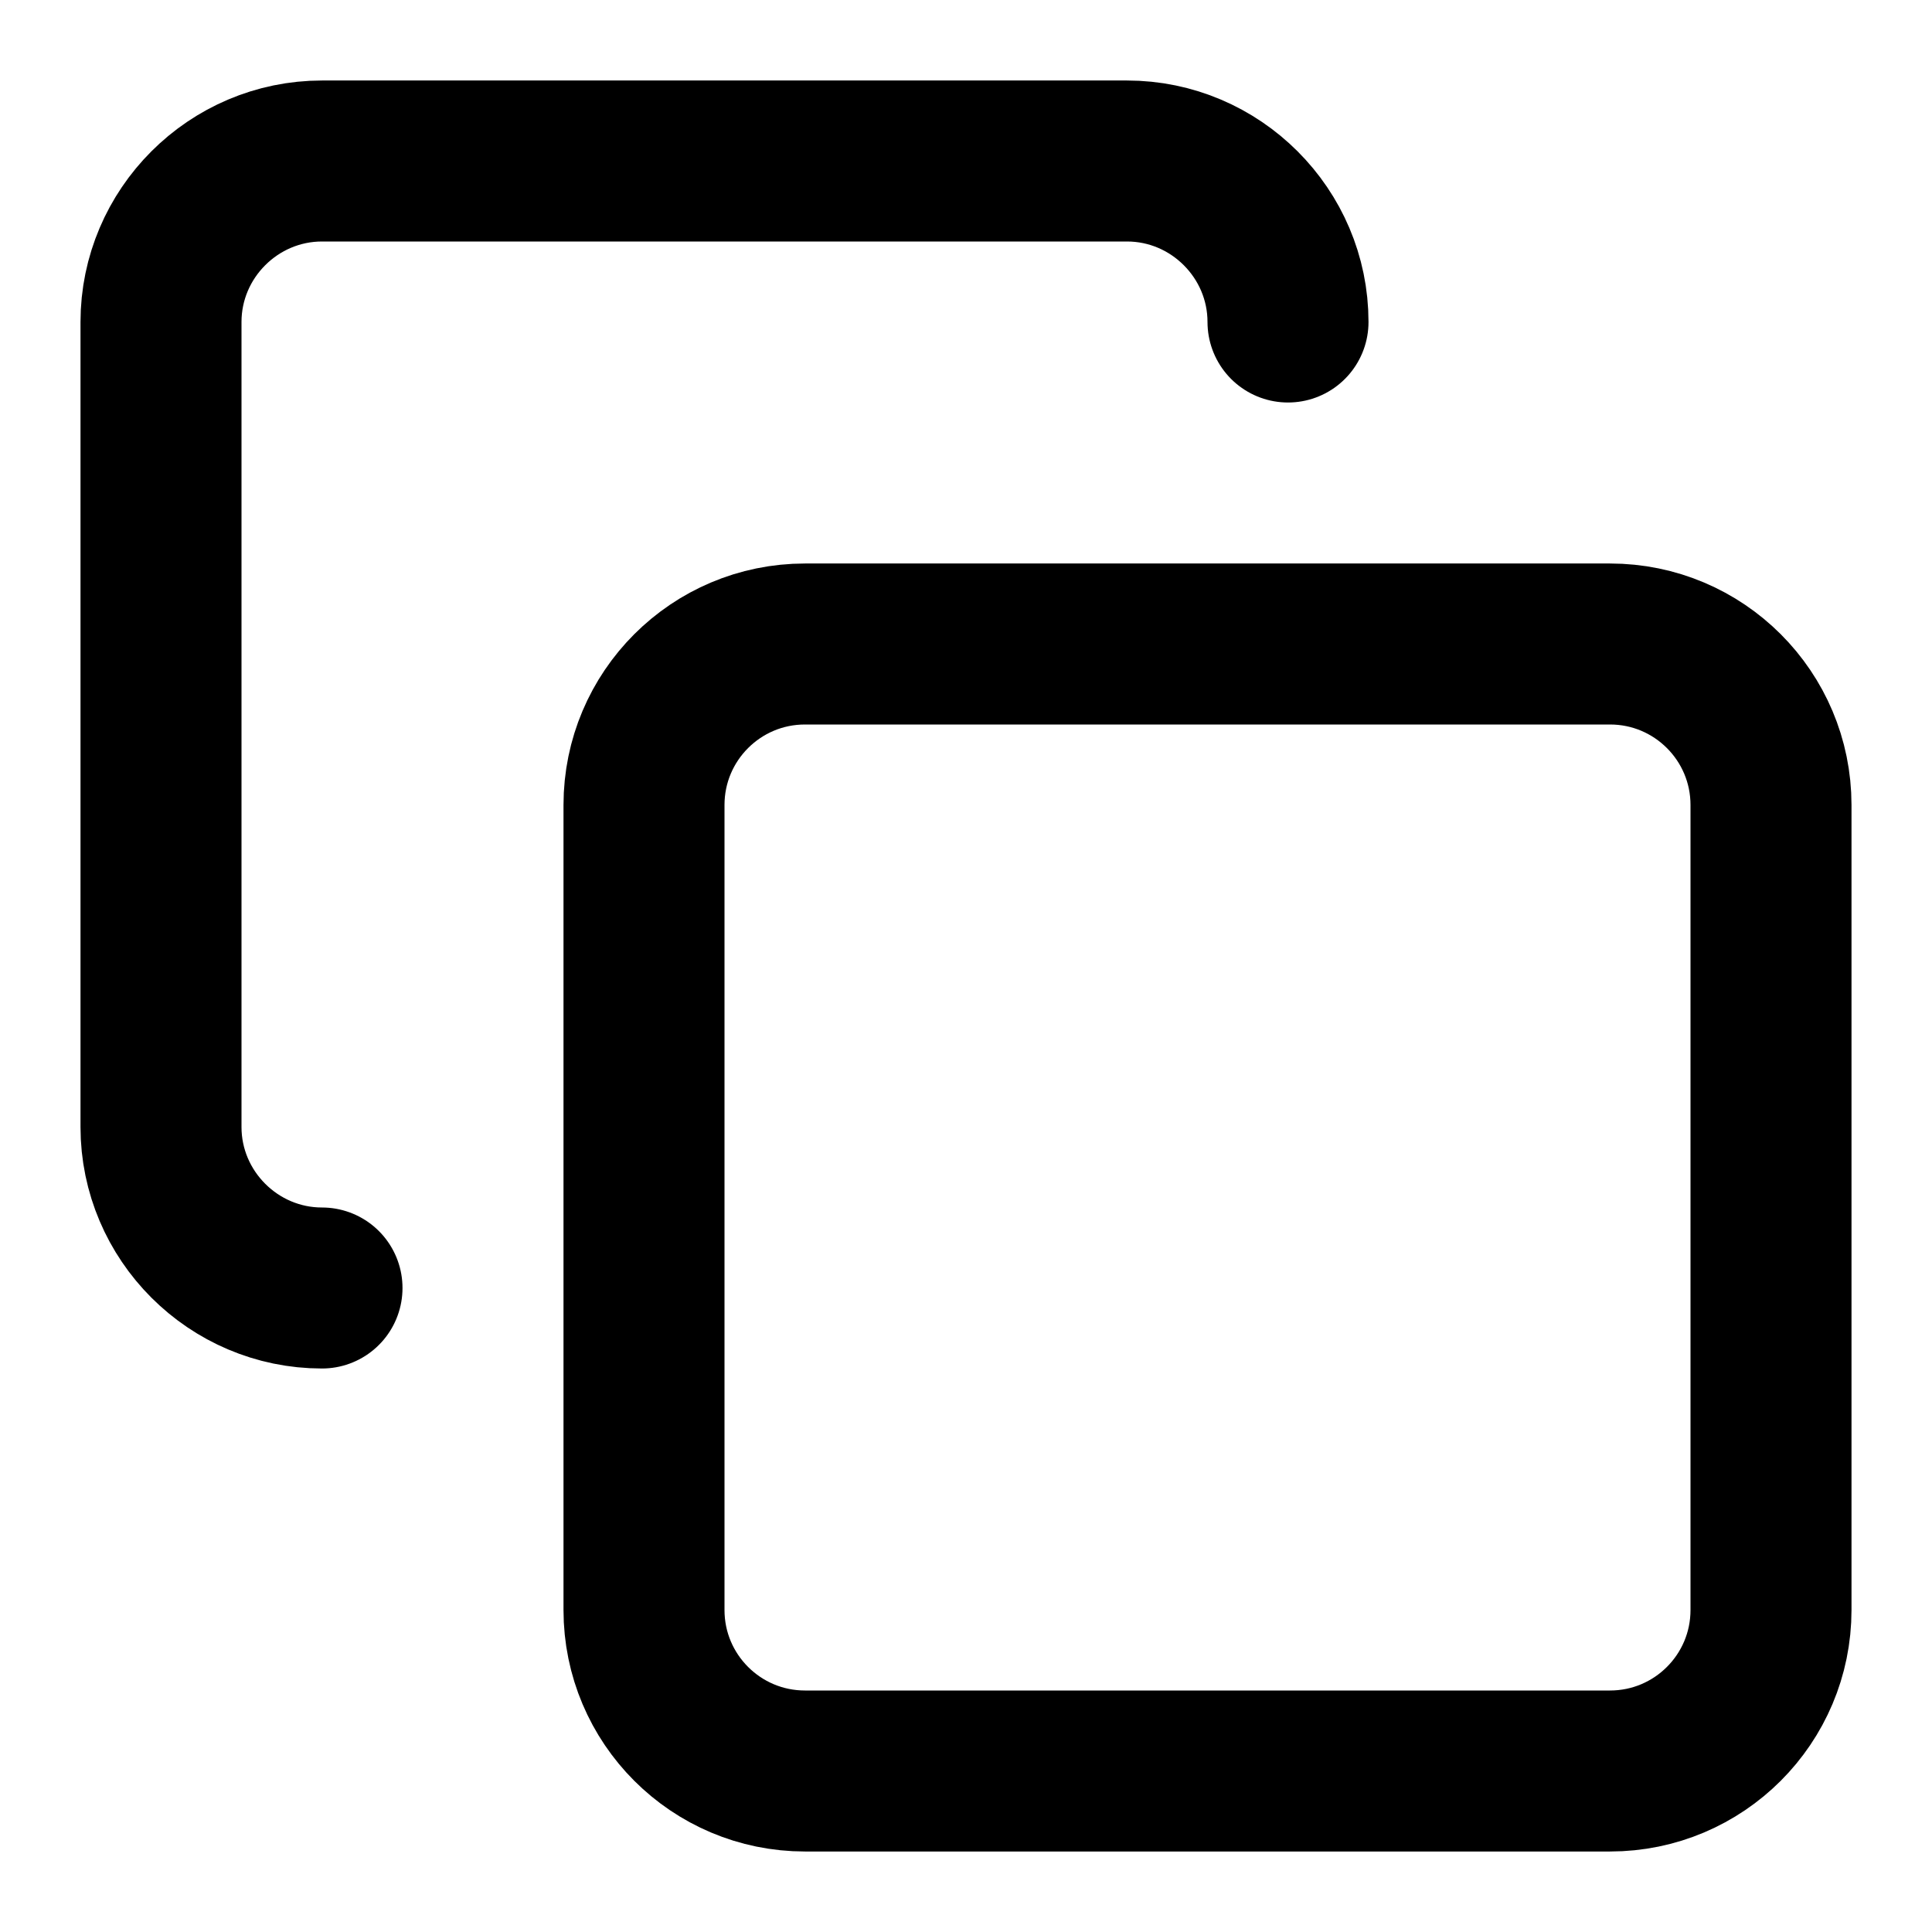
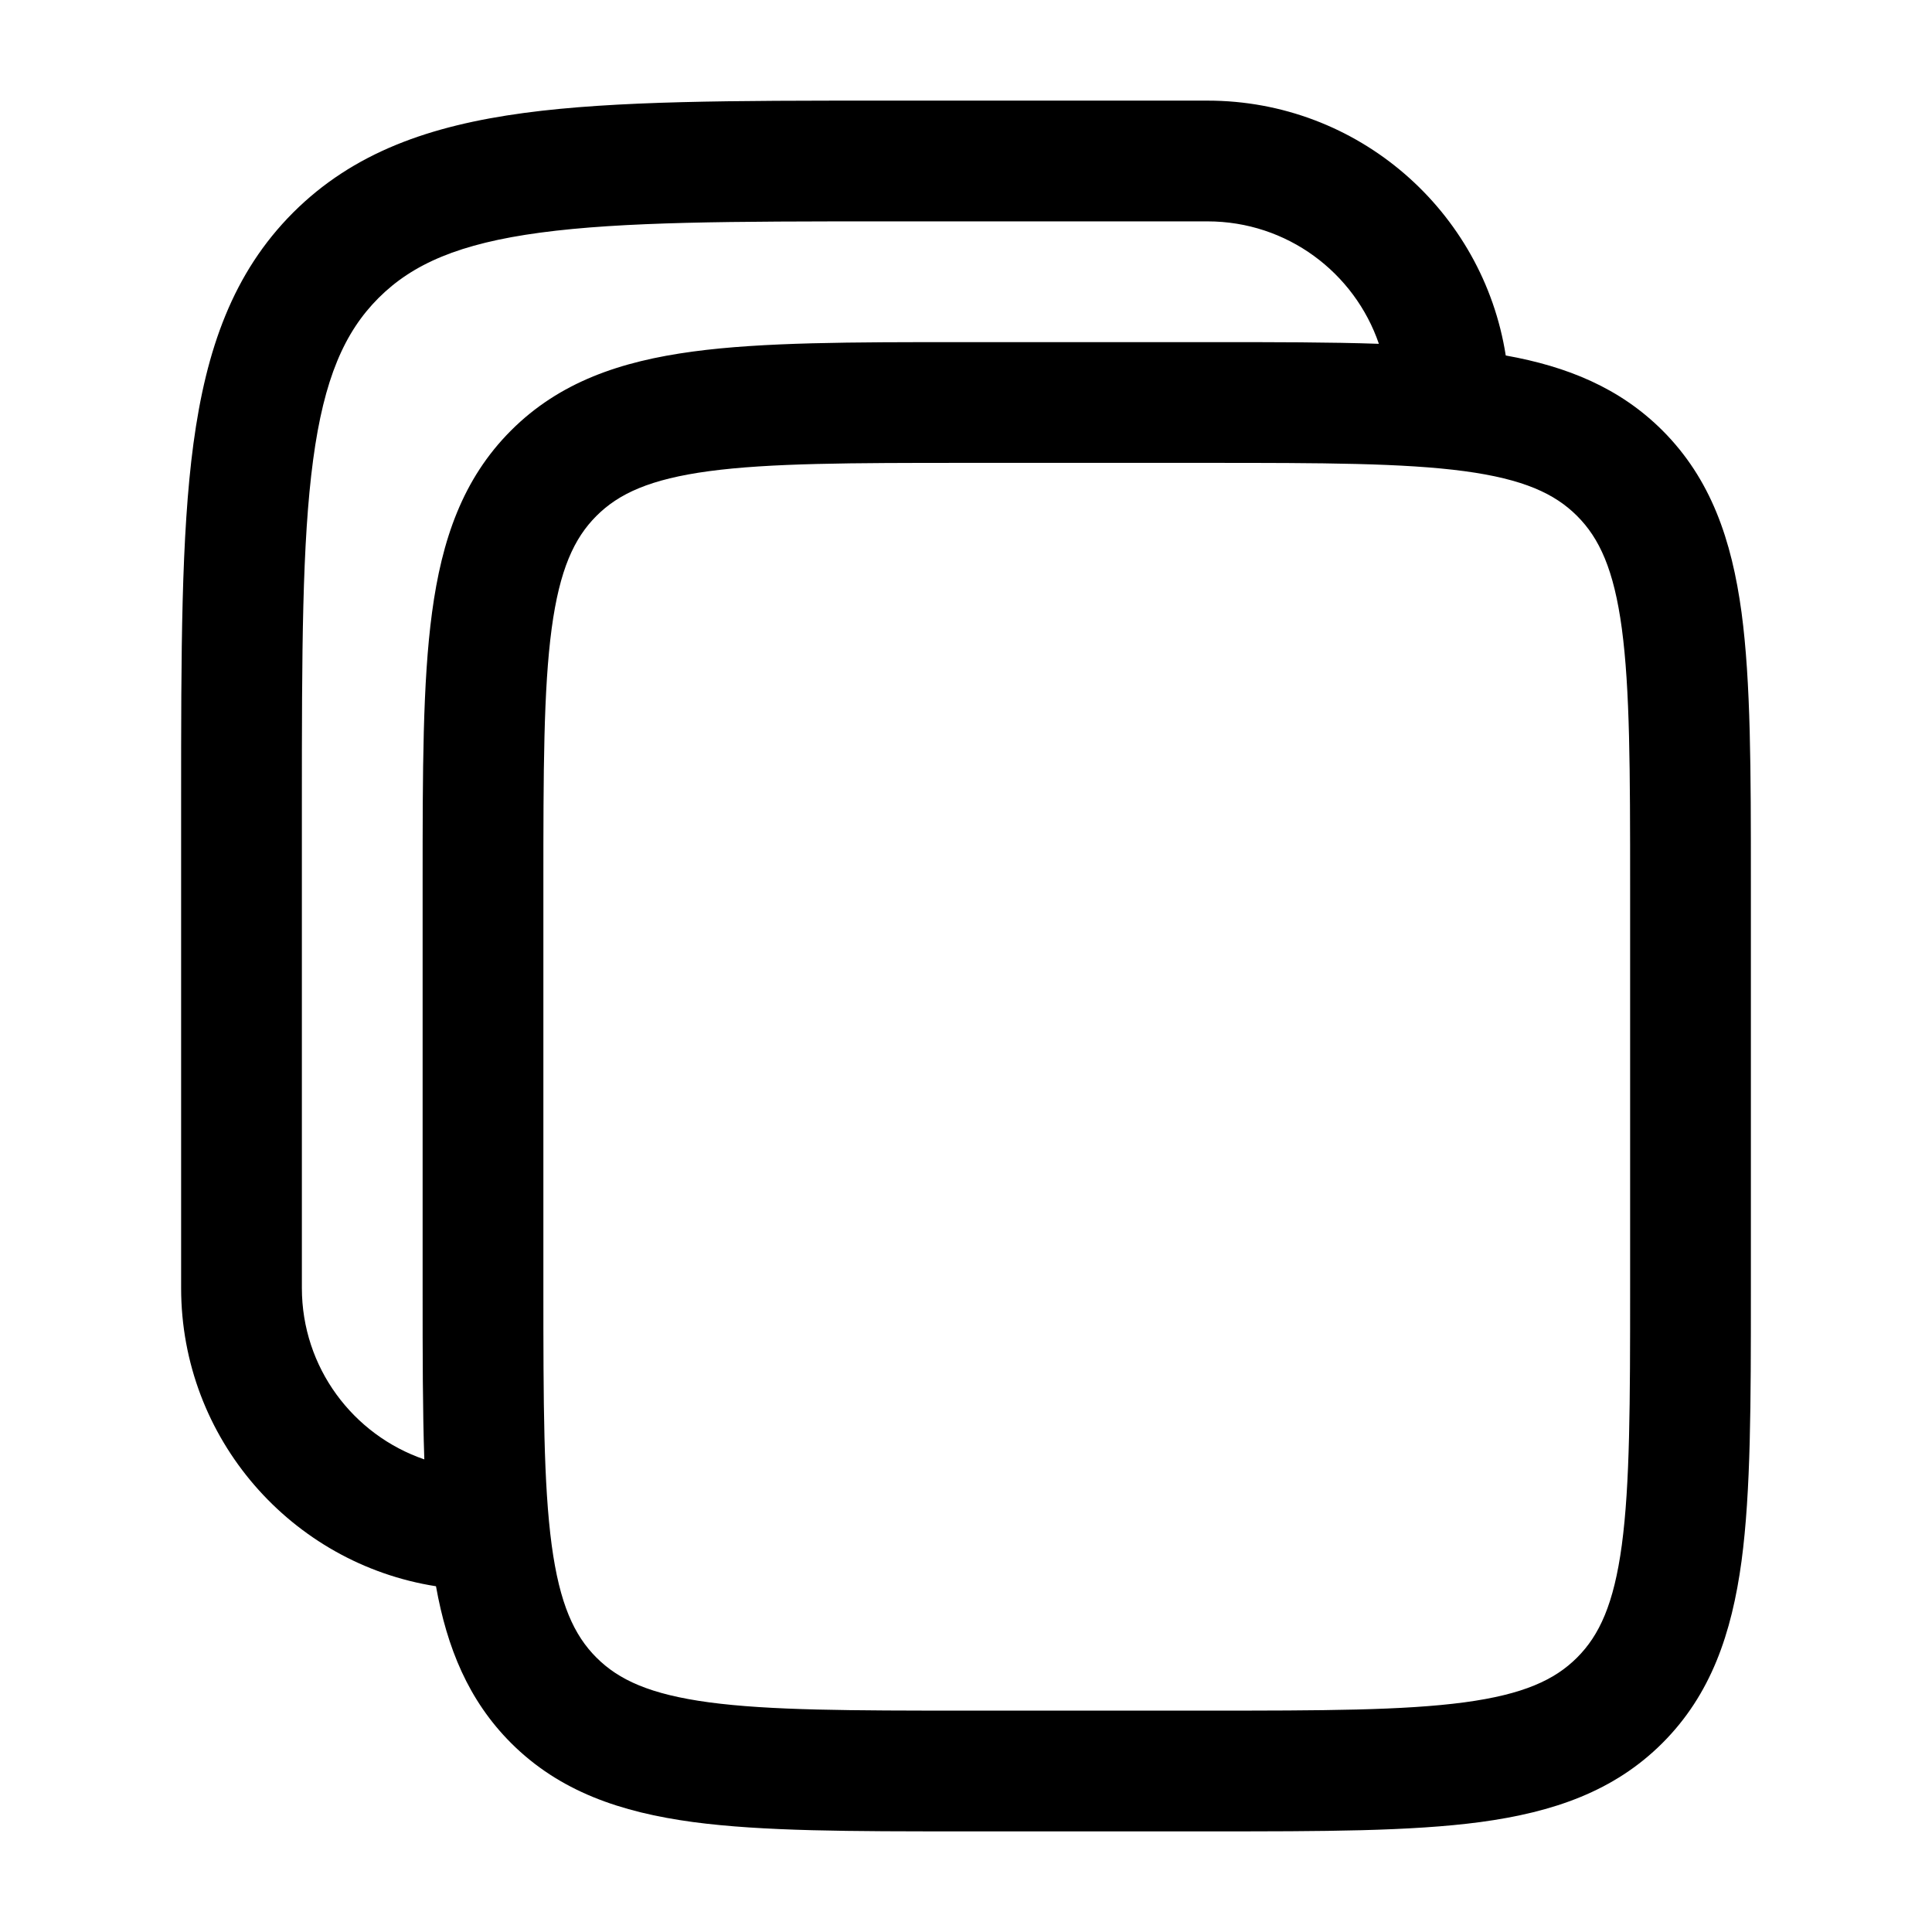
- <svg xmlns="http://www.w3.org/2000/svg" width="24" height="24" viewBox="0 0 24 24" fill="none" stroke="currentColor" stroke-width="2" stroke-linecap="round" stroke-linejoin="round">
-   <rect width="14" height="14" x="8" y="8" rx="2" ry="2" />
-   <path d="M4 16c-1.1 0-2-.9-2-2V4c0-1.1.9-2 2-2h10c1.1 0 2 .9 2 2" />
+ <svg xmlns="http://www.w3.org/2000/svg" width="64" height="64" viewBox="0 0 24 24" fill="none">
+   <path fill-rule="evenodd" clip-rule="evenodd" d="M15 1.25H10.944C9.106 1.25 7.65 1.25 6.511 1.403C5.339 1.561 4.39 1.893 3.641 2.641C2.893 3.39 2.561 4.339 2.403 5.511C2.25 6.65 2.25 8.106 2.25 9.944V16C2.25 17.872 3.622 19.424 5.416 19.705C5.553 20.469 5.818 21.121 6.348 21.652C6.95 22.254 7.708 22.512 8.608 22.634C9.475 22.75 10.578 22.75 11.945 22.75H15.055C16.422 22.75 17.525 22.75 18.392 22.634C19.292 22.512 20.05 22.254 20.652 21.652C21.254 21.05 21.512 20.292 21.634 19.392C21.75 18.525 21.75 17.422 21.75 16.055V10.945C21.75 9.578 21.75 8.475 21.634 7.608C21.512 6.708 21.254 5.95 20.652 5.348C20.121 4.818 19.469 4.553 18.705 4.416C18.424 2.622 16.872 1.25 15 1.25ZM17.129 4.271C16.826 3.386 15.988 2.75 15 2.75H11C9.093 2.75 7.739 2.752 6.711 2.89C5.705 3.025 5.125 3.279 4.702 3.702C4.279 4.125 4.025 4.705 3.89 5.711C3.752 6.739 3.75 8.093 3.75 10V16C3.75 16.988 4.386 17.826 5.271 18.129C5.25 17.519 5.25 16.83 5.25 16.055V10.945C5.25 9.578 5.25 8.475 5.367 7.608C5.488 6.708 5.746 5.95 6.348 5.348C6.95 4.746 7.708 4.488 8.608 4.367C9.475 4.25 10.578 4.25 11.945 4.25H15.055C15.83 4.25 16.519 4.25 17.129 4.271ZM7.409 6.409C7.686 6.132 8.074 5.952 8.808 5.853C9.563 5.752 10.565 5.75 12 5.75H15C16.435 5.75 17.436 5.752 18.192 5.853C18.926 5.952 19.314 6.132 19.591 6.409C19.868 6.686 20.048 7.074 20.147 7.808C20.248 8.563 20.25 9.565 20.25 11V16C20.25 17.435 20.248 18.436 20.147 19.192C20.048 19.926 19.868 20.314 19.591 20.591C19.314 20.868 18.926 21.048 18.192 21.147C17.436 21.248 16.435 21.25 15 21.25H12C10.565 21.25 9.563 21.248 8.808 21.147C8.074 21.048 7.686 20.868 7.409 20.591C7.132 20.314 6.952 19.926 6.853 19.192C6.752 18.436 6.75 17.435 6.75 16V11C6.75 9.565 6.752 8.563 6.853 7.808C6.952 7.074 7.132 6.686 7.409 6.409Z" fill="currentColor" />
</svg>
